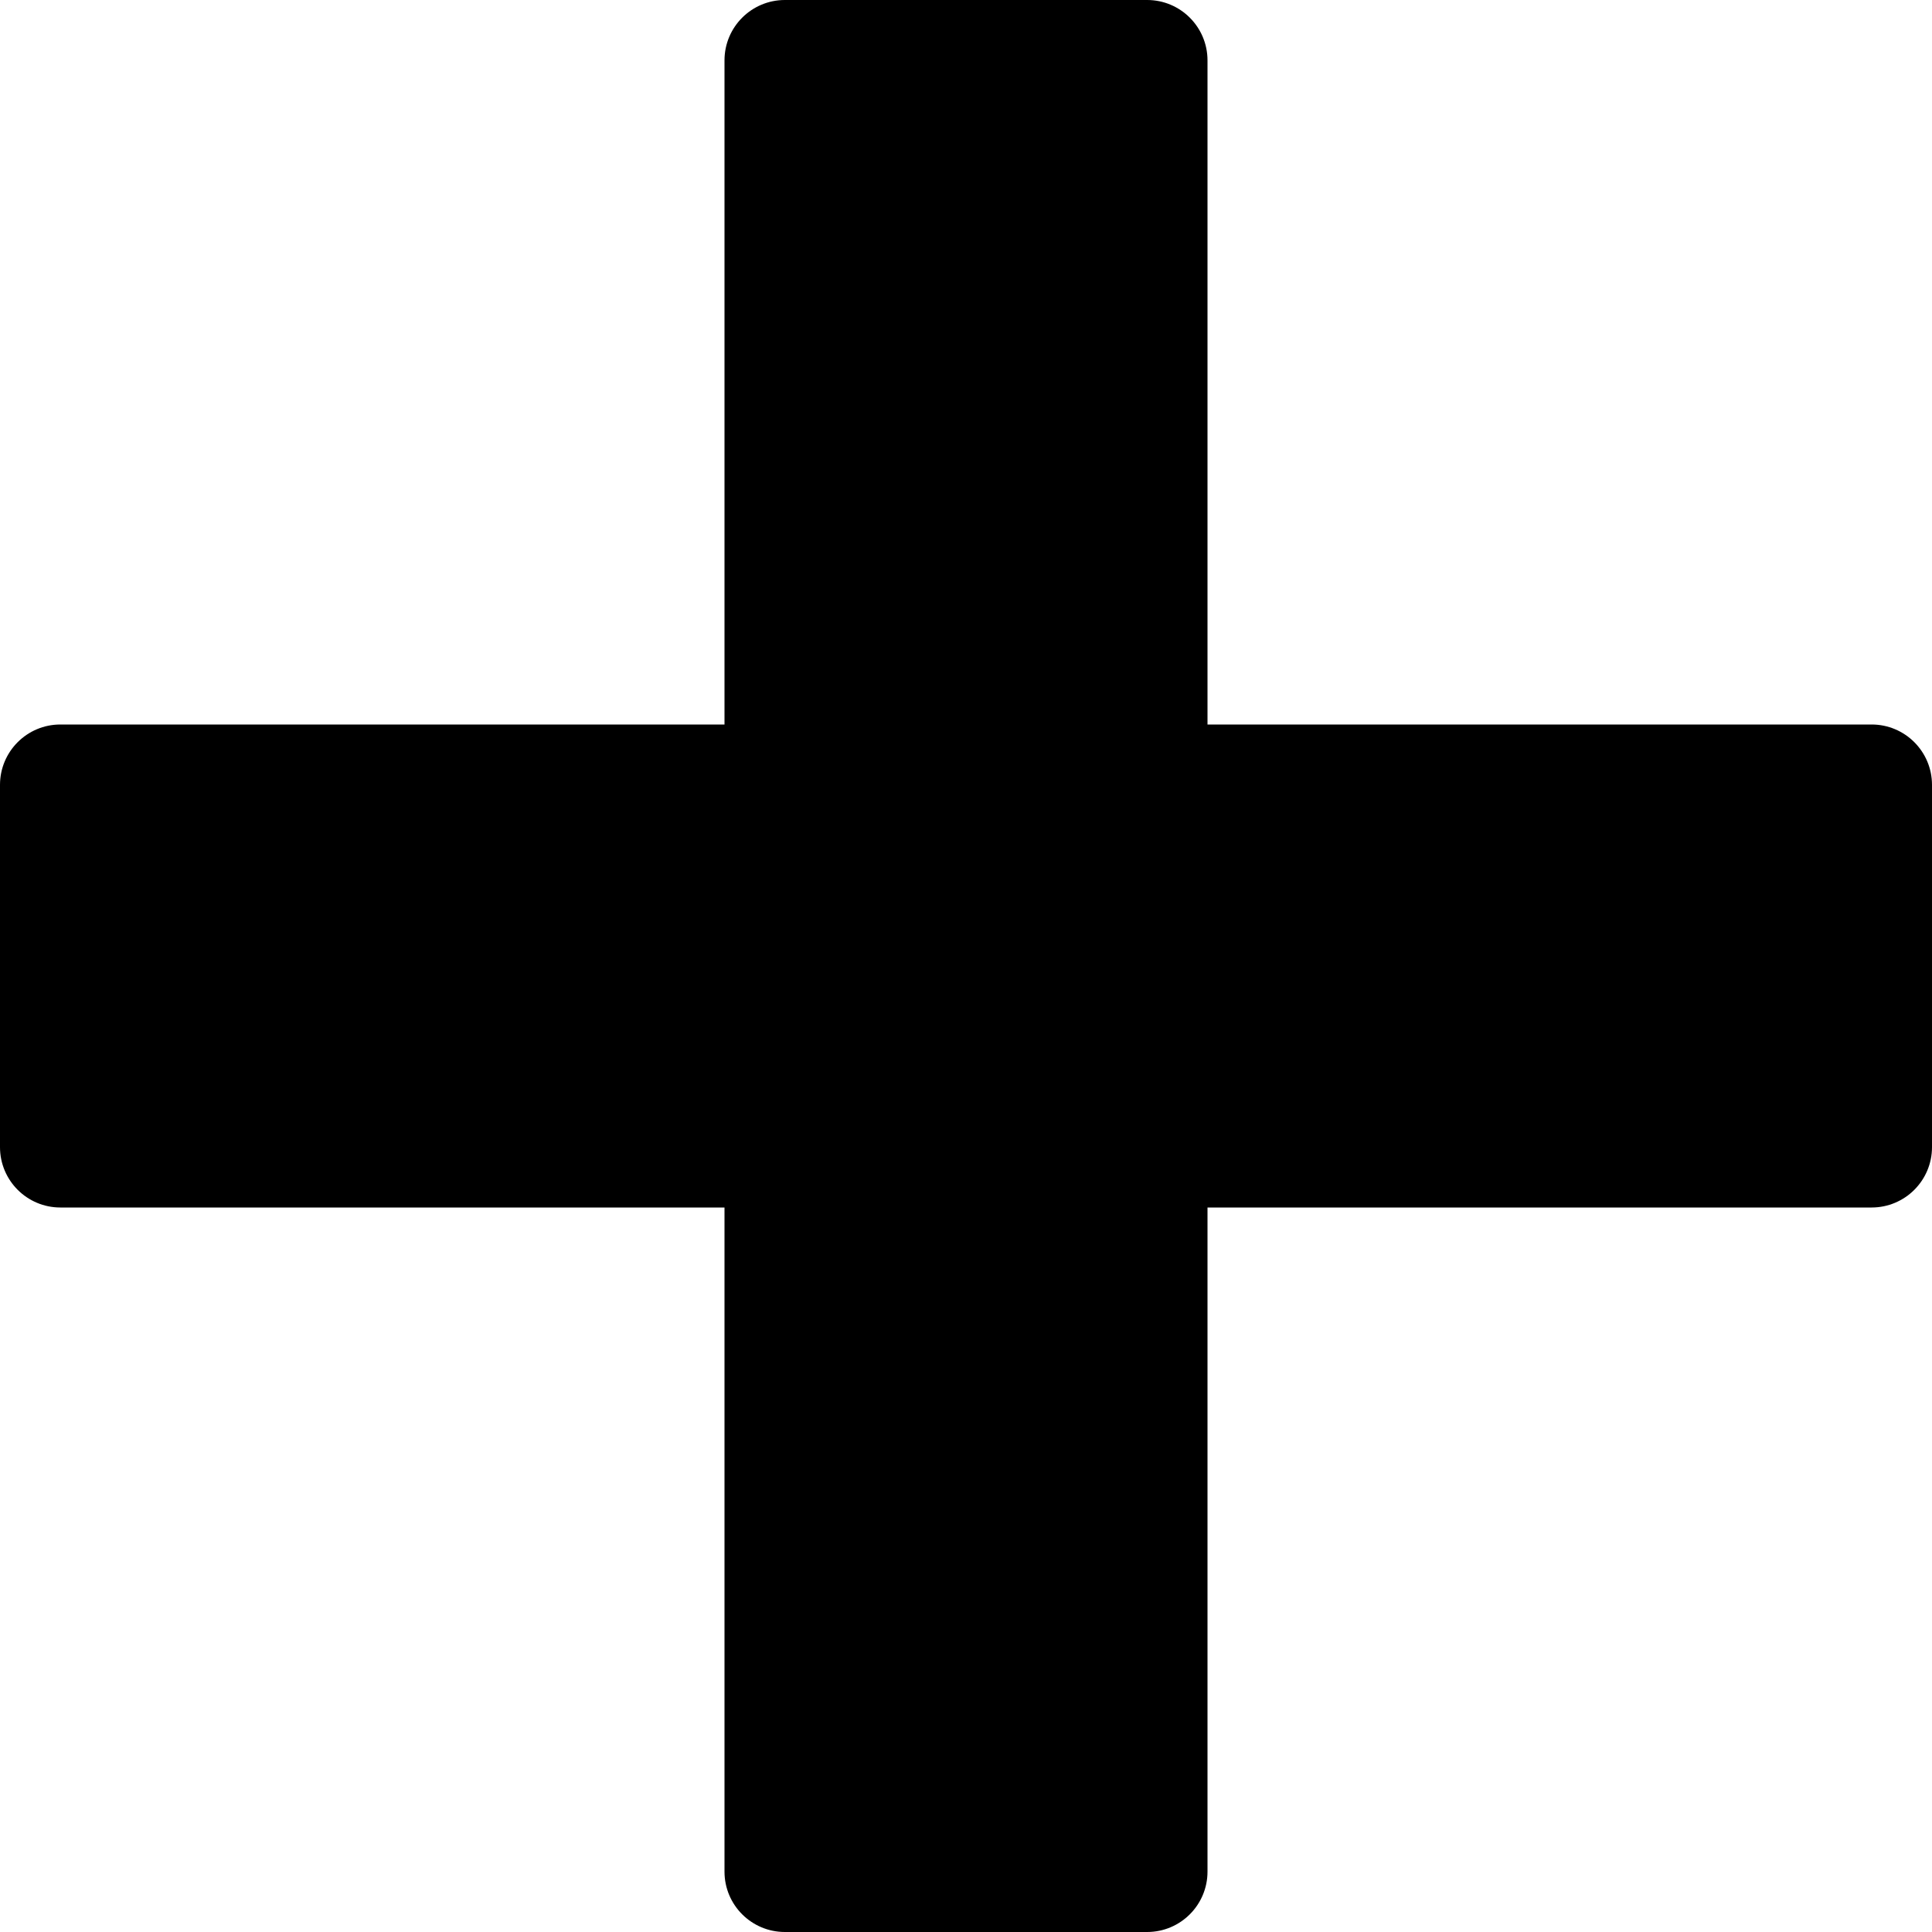
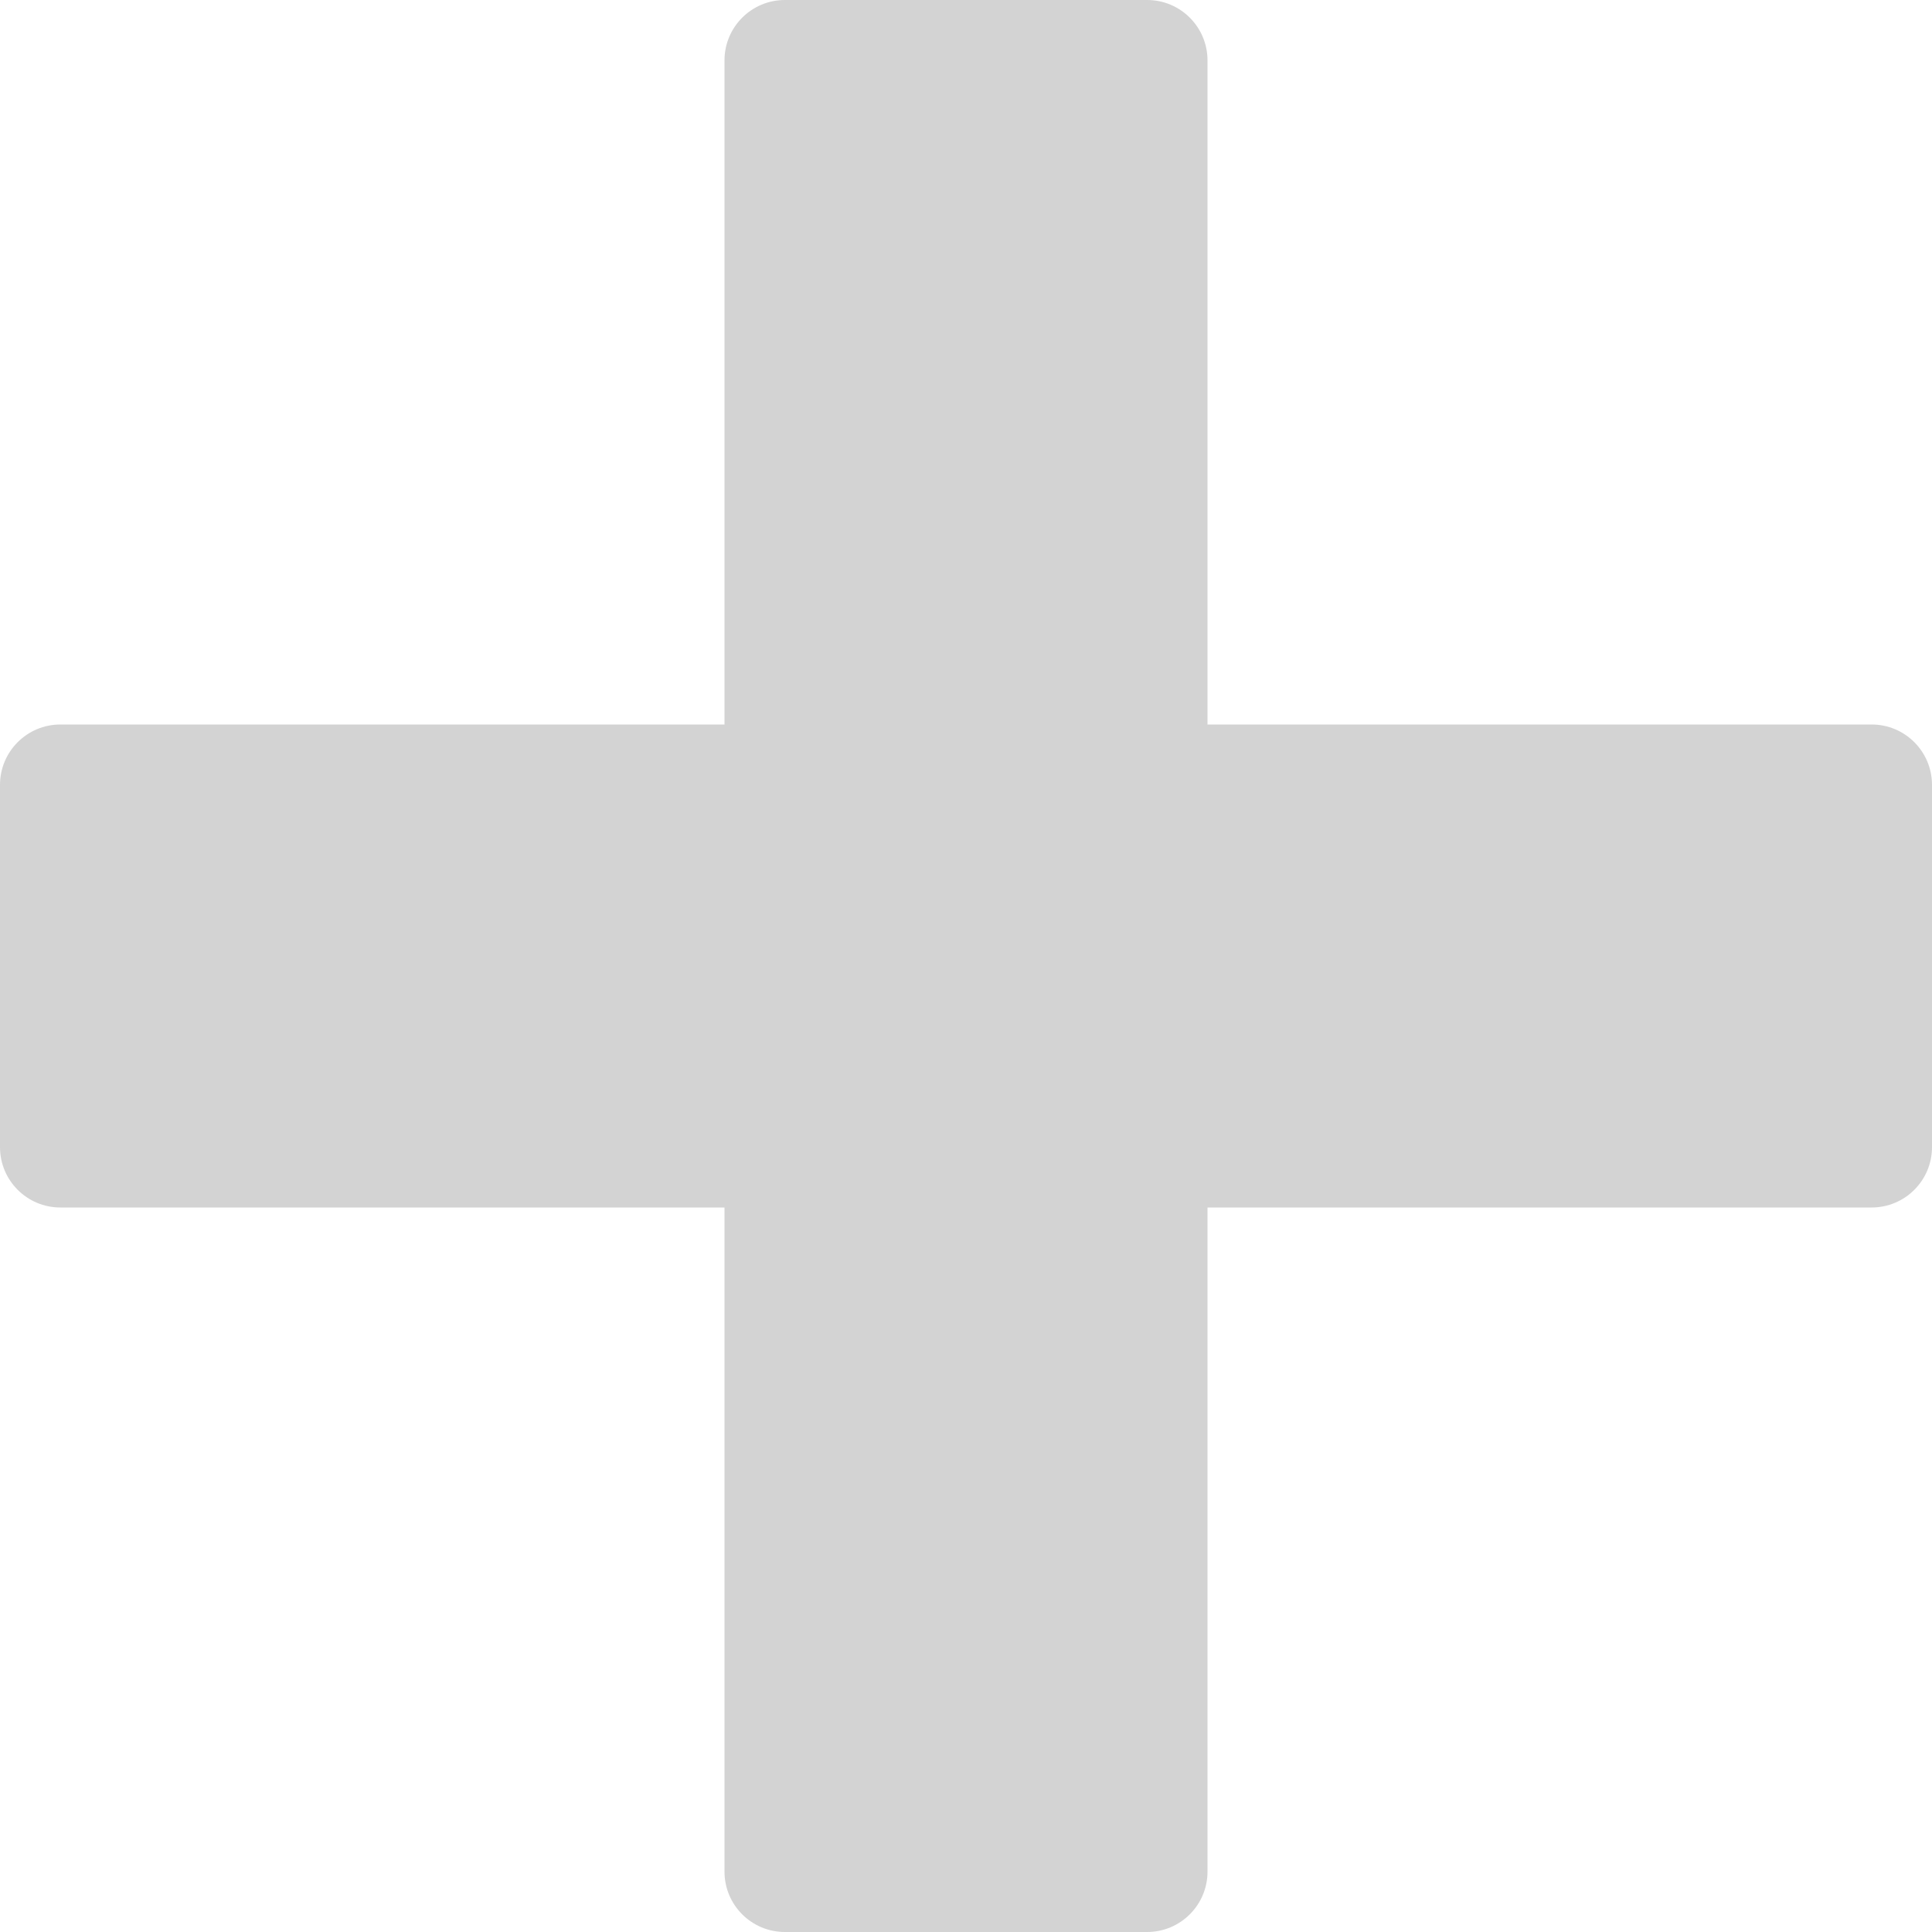
- <svg xmlns="http://www.w3.org/2000/svg" version="1.1" id="Capa_1" x="0px" y="0px" width="533.333px" height="533.333px" viewBox="0 0 533.333 533.333" style="enable-background:new 0 0 533.333 533.333;" xml:space="preserve">
+ <svg xmlns="http://www.w3.org/2000/svg" version="1.1" fill="lightgray" x="0px" y="0px" width="100px" height="100px" viewBox="0 0 533.333 533.333" style="enable-background:new 0 0 533.333 533.333;" xml:space="preserve">
  <g>
    <path d="M516.667,200H333.333V16.667C333.333,7.462,325.871,0,316.667,0h-100C207.462,0,200,7.462,200,16.667V200H16.667   C7.462,200,0,207.462,0,216.667v100c0,9.204,7.462,16.666,16.667,16.666H200v183.334c0,9.204,7.462,16.666,16.667,16.666h100   c9.204,0,16.667-7.462,16.667-16.666V333.333h183.333c9.204,0,16.667-7.462,16.667-16.666v-100   C533.333,207.462,525.871,200,516.667,200z" />
  </g>
-   <g>
- </g>
-   <g>
- </g>
-   <g>
- </g>
-   <g>
- </g>
-   <g>
- </g>
-   <g>
- </g>
-   <g>
- </g>
-   <g>
- </g>
-   <g>
- </g>
-   <g>
- </g>
-   <g>
- </g>
-   <g>
- </g>
-   <g>
- </g>
-   <g>
- </g>
-   <g>
- </g>
</svg>
